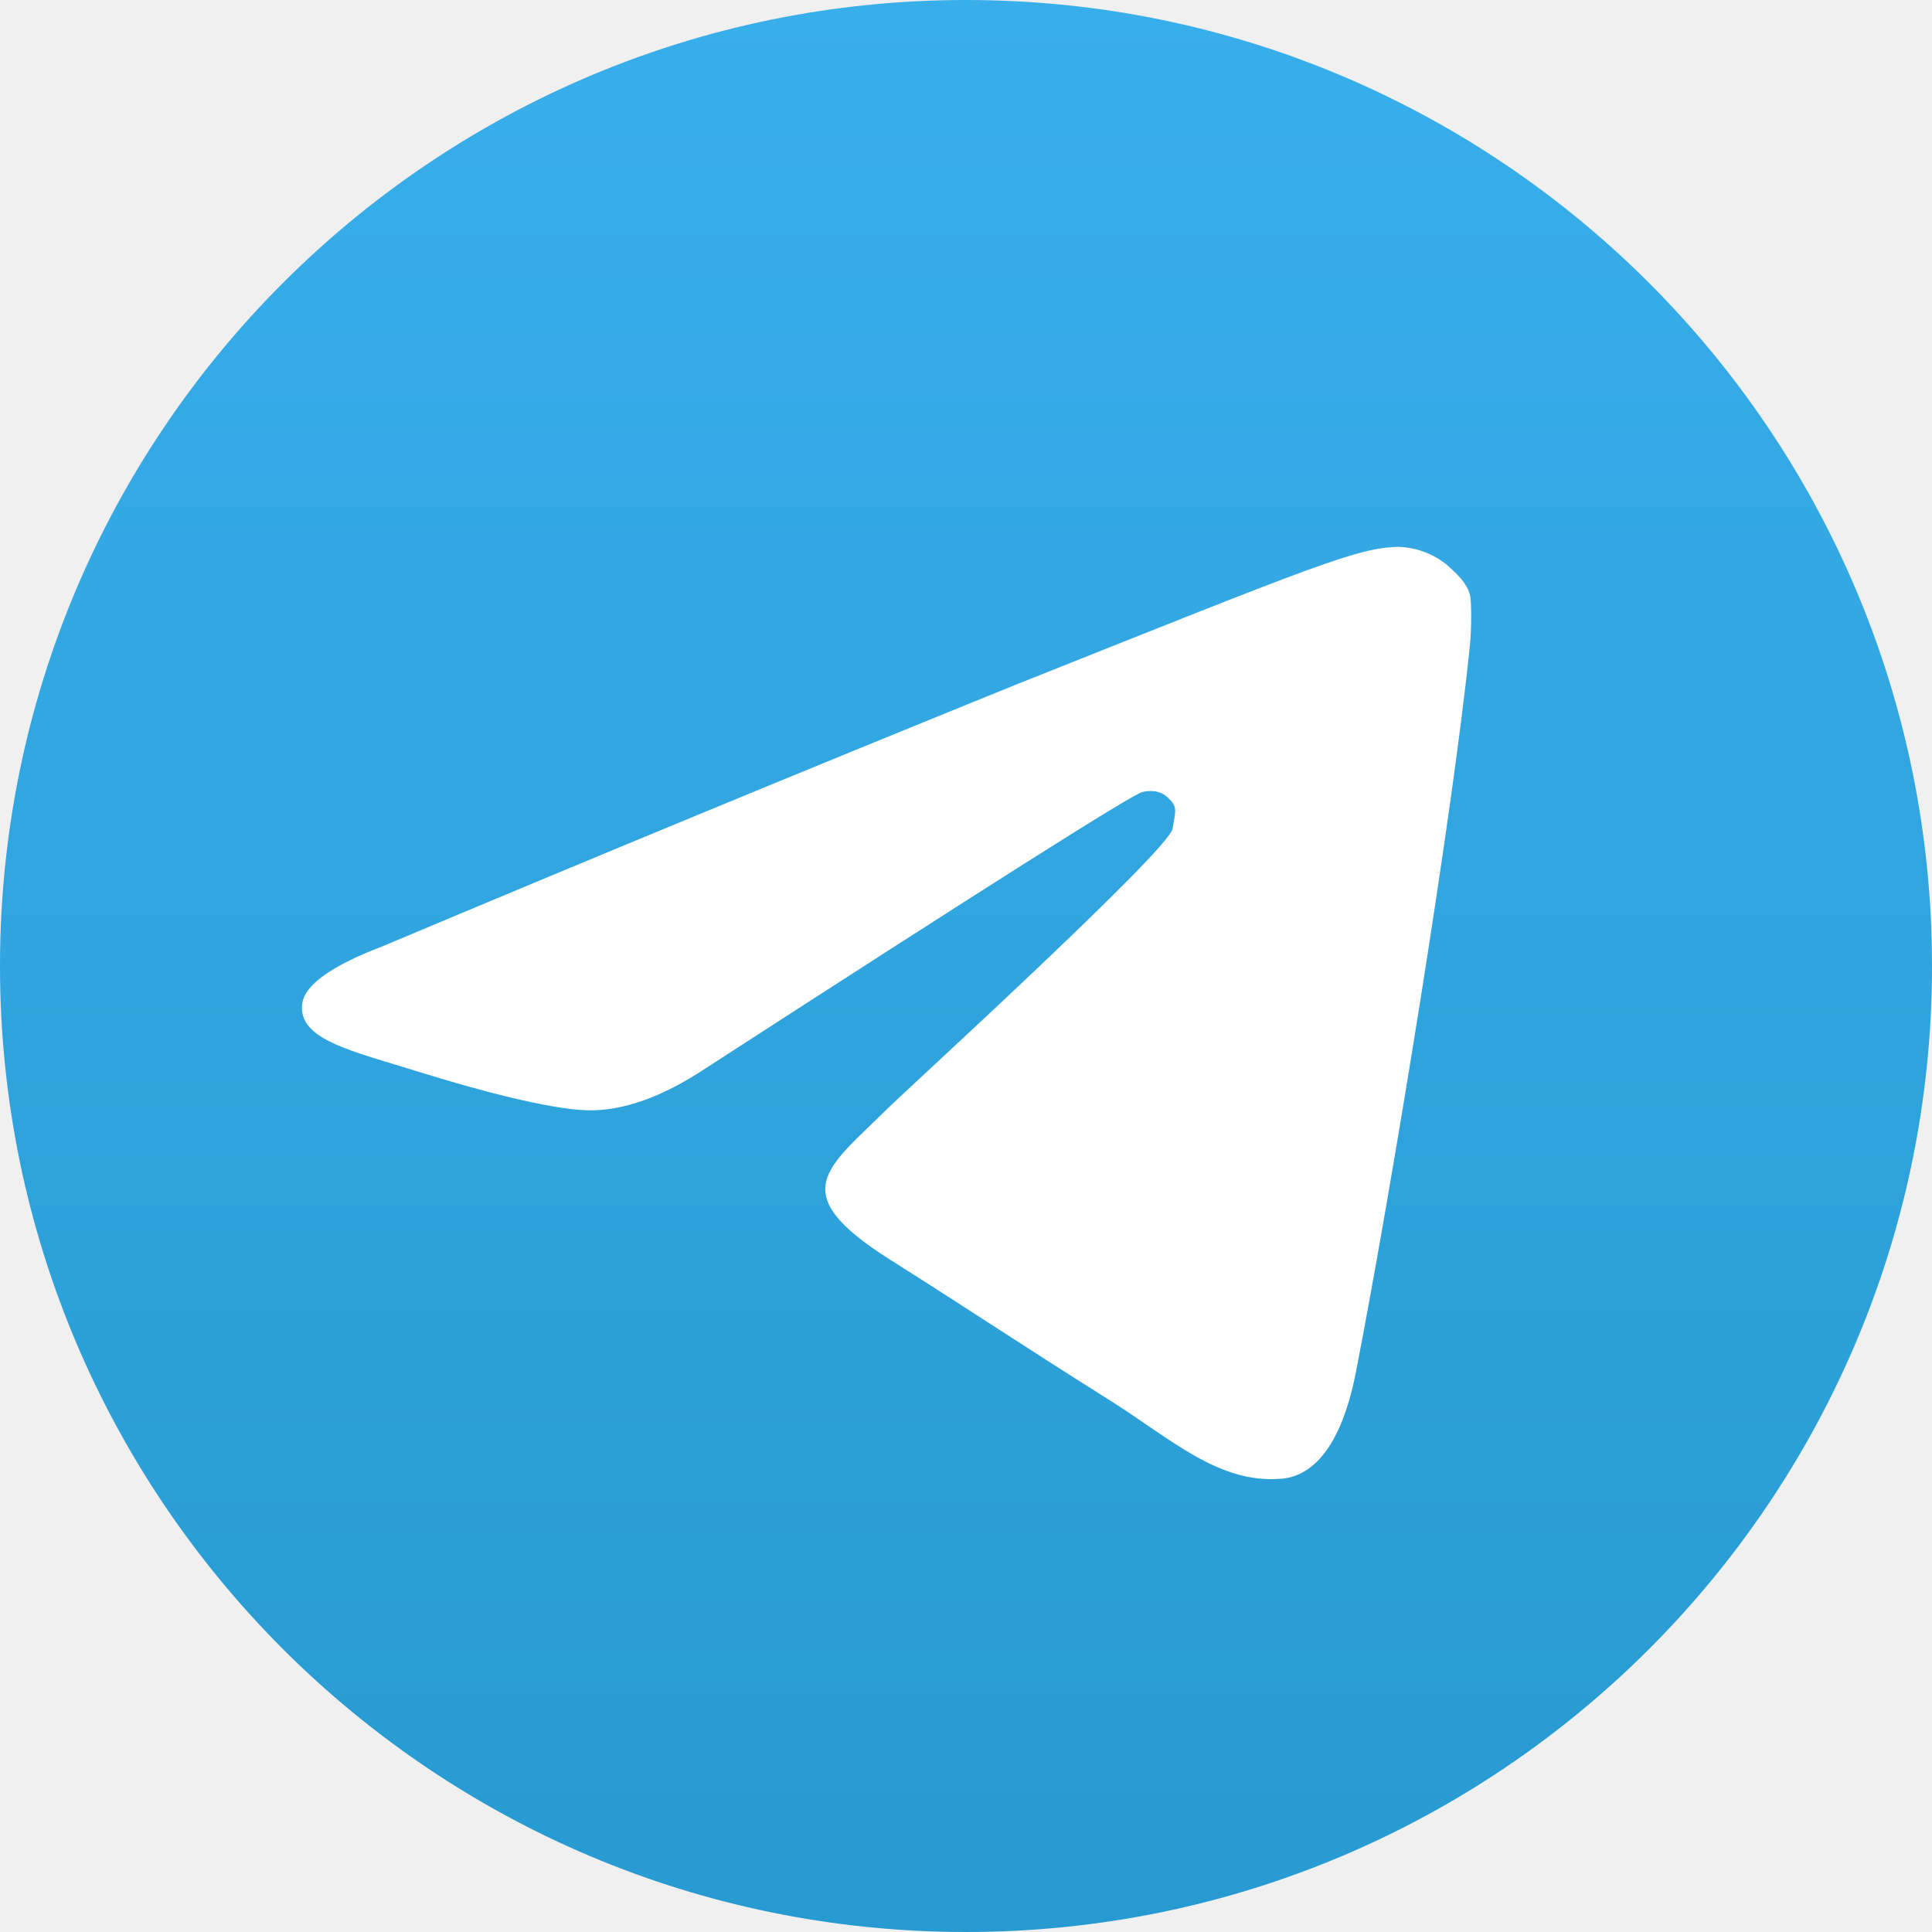
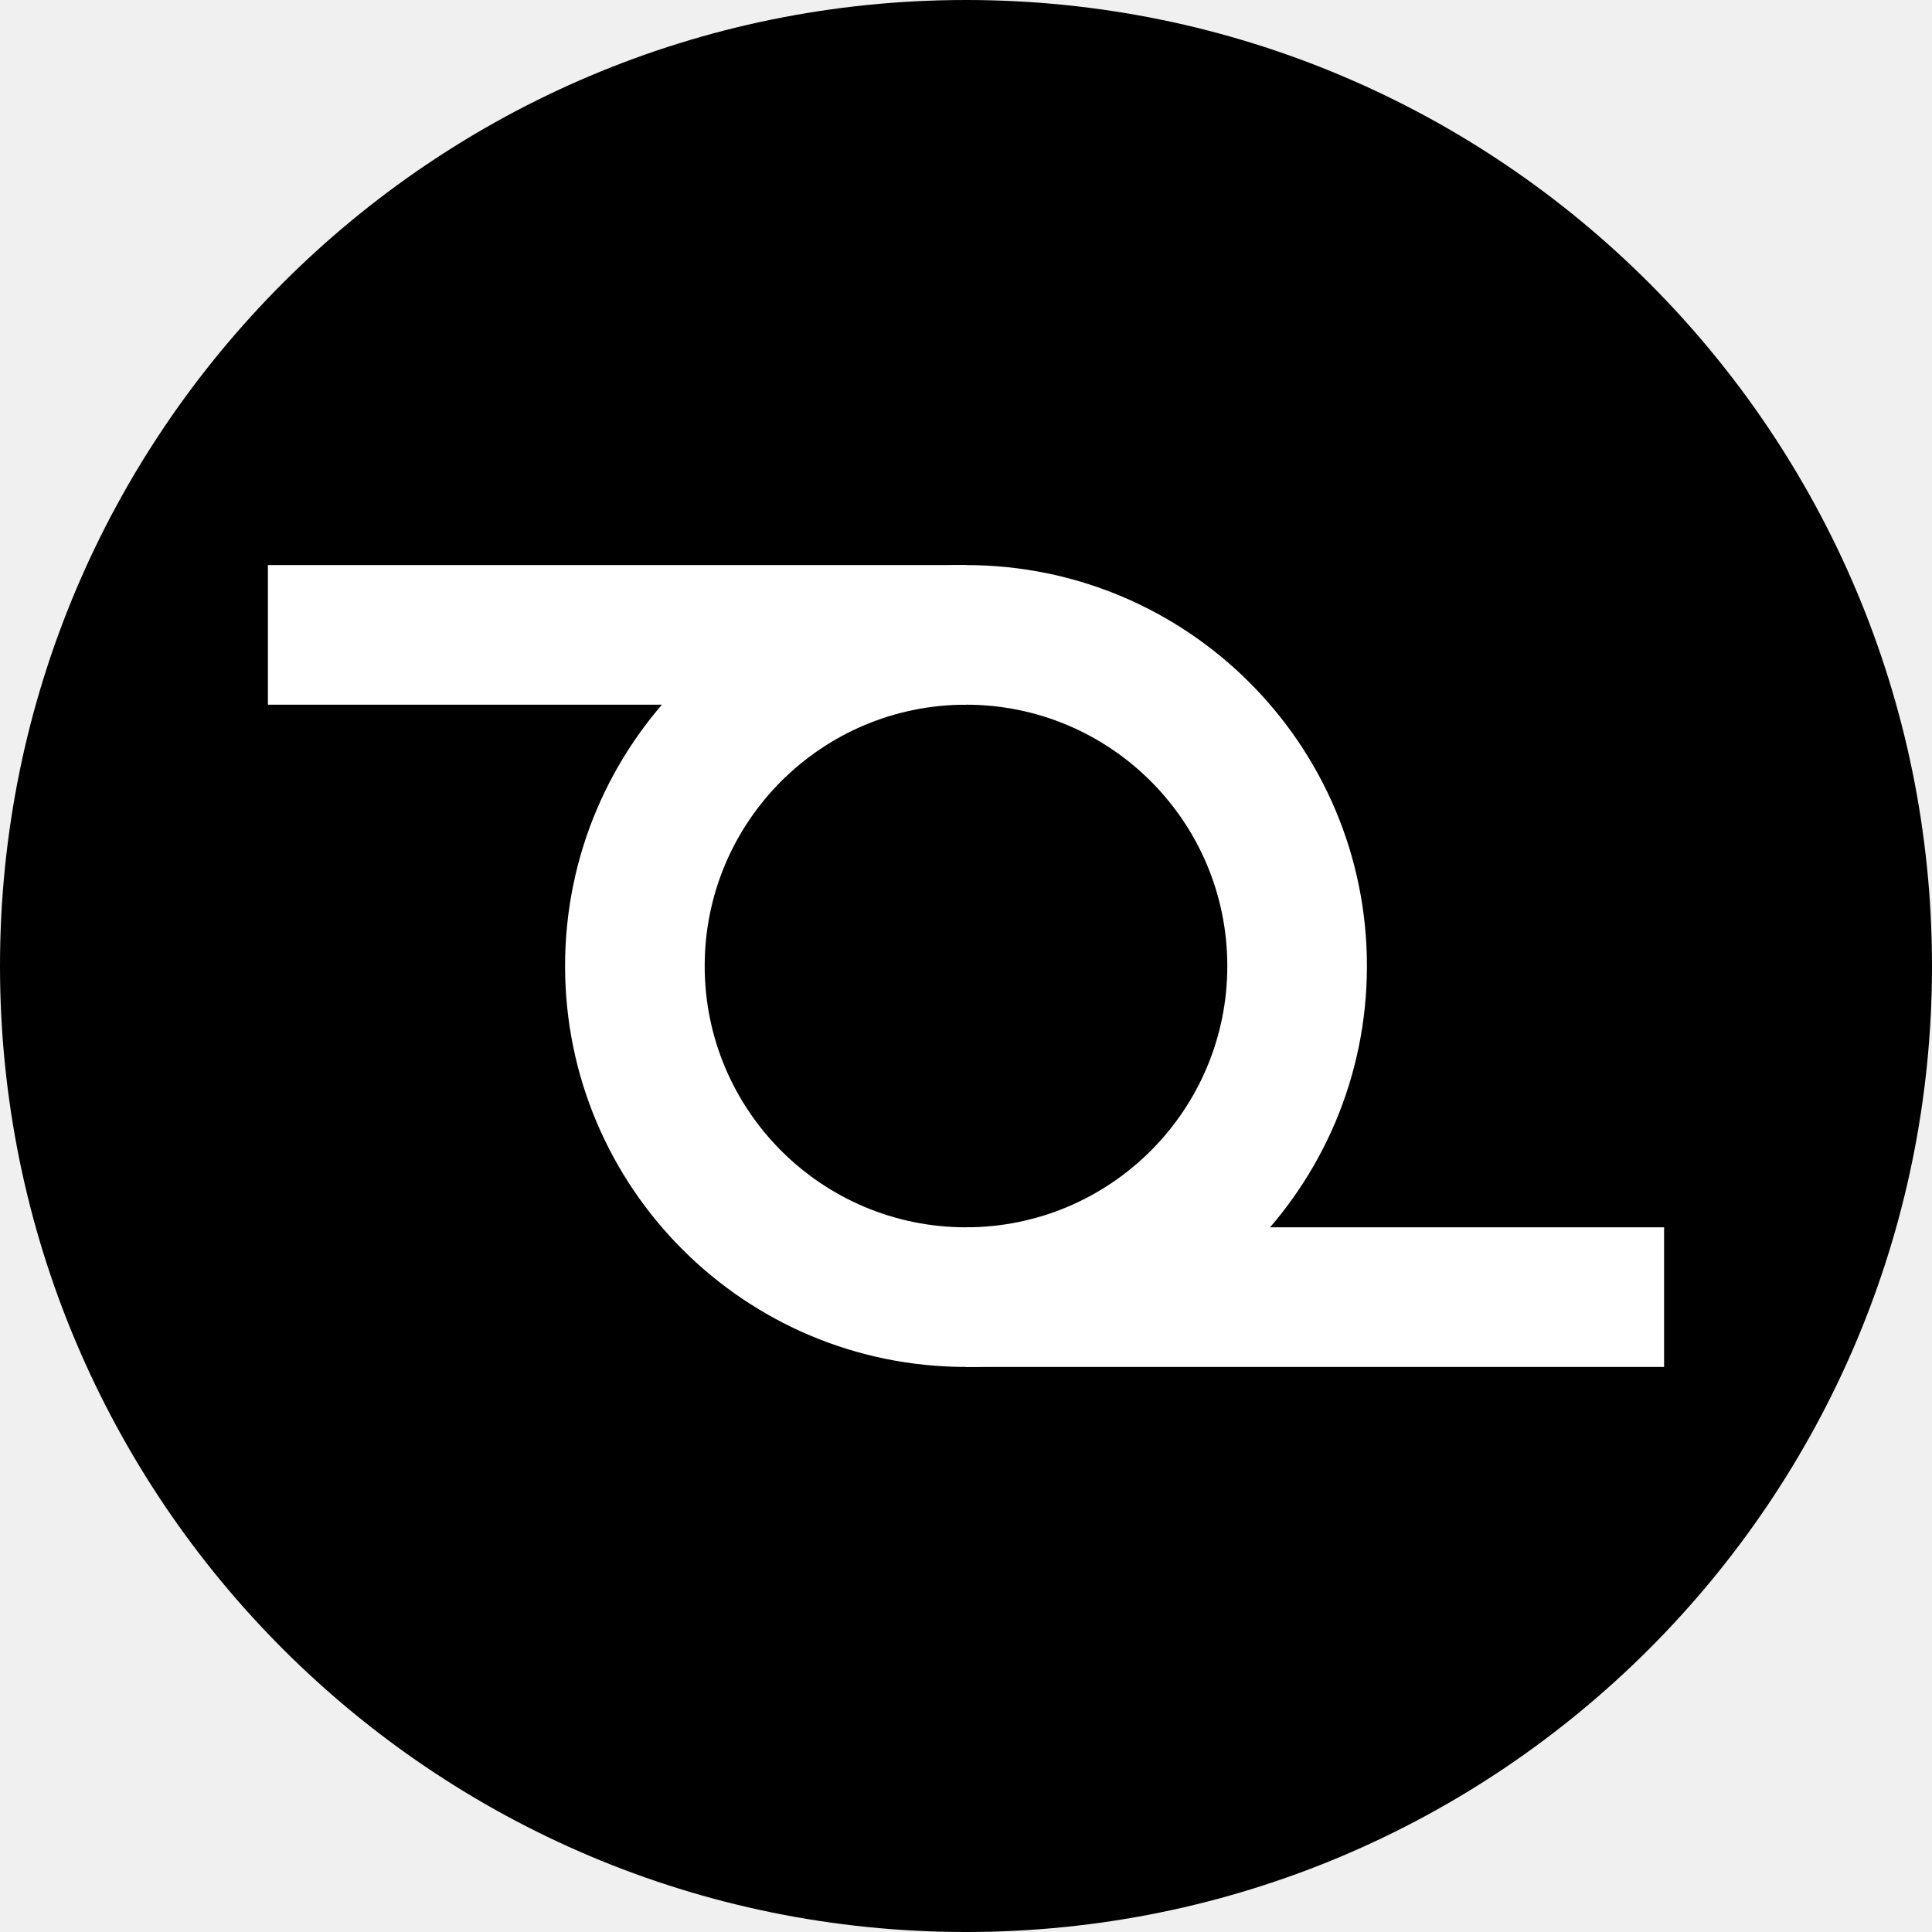
- <svg xmlns="http://www.w3.org/2000/svg" viewBox="0 0 120 120">
-   <defs>
-     <linearGradient x1="50%" y1="0%" x2="50%" y2="100%" id="a">
-       <stop stop-color="#38AEEB" offset="0%" />
-       <stop stop-color="#279AD1" offset="100%" />
-     </linearGradient>
-   </defs>
-   <g fill="none">
-     <circle fill="url(#a)" cx="60" cy="60" r="60" />
-     <path d="M23.775 58.77a3278.85 3278.85 0 0 1 39.27-16.223c18.698-7.454 21.3-8.542 23.828-8.58a4.995 4.995 0 0 1 2.977 1.103c1.058.9 1.38 1.47 1.47 1.972.083.503.075 2.07-.015 2.963-1.013 10.207-4.86 33.78-7.088 45.225-.945 4.837-2.805 6.457-4.605 6.615-3.907.345-6.877-2.475-10.664-4.86-5.925-3.728-7.905-5.1-13.65-8.737-6.653-4.2-3.916-5.663-.128-9.436.99-.982 17.415-15.974 17.662-17.34.21-1.2.286-1.357-.254-1.897-.548-.54-1.2-.473-1.62-.383-.6.128-9.645 5.85-27.15 17.176-2.685 1.777-5.115 2.64-7.298 2.595-2.4-.053-7.027-1.305-10.462-2.378-4.223-1.32-7.575-2.01-7.275-4.245.15-1.163 1.814-2.355 5.002-3.57Z" fill="#FFF" />
+ <svg xmlns="http://www.w3.org/2000/svg" viewBox="0 0 512 512" width="512" height="512" color="#fff">
+   <circle cx="256" cy="256" r="256" fill="#000" />
+   <g fill="currentColor" transform="translate(256 256) scale(.5) translate(-525 -224.5)">
+     <rect x="155" y="12" width="370" height="74" />
+     <path d="M525 12A212.5 212.5 0 0 0 525 437V363A138.5 138.5 0 0 1 525 86Z" />
+     <g transform="rotate(180 525 224.5)">
+       <rect x="155" y="12" width="370" height="74" />
+       <path d="M525 12A212.5 212.5 0 0 0 525 437V363A138.5 138.5 0 0 1 525 86Z" />
+     </g>
  </g>
</svg>
